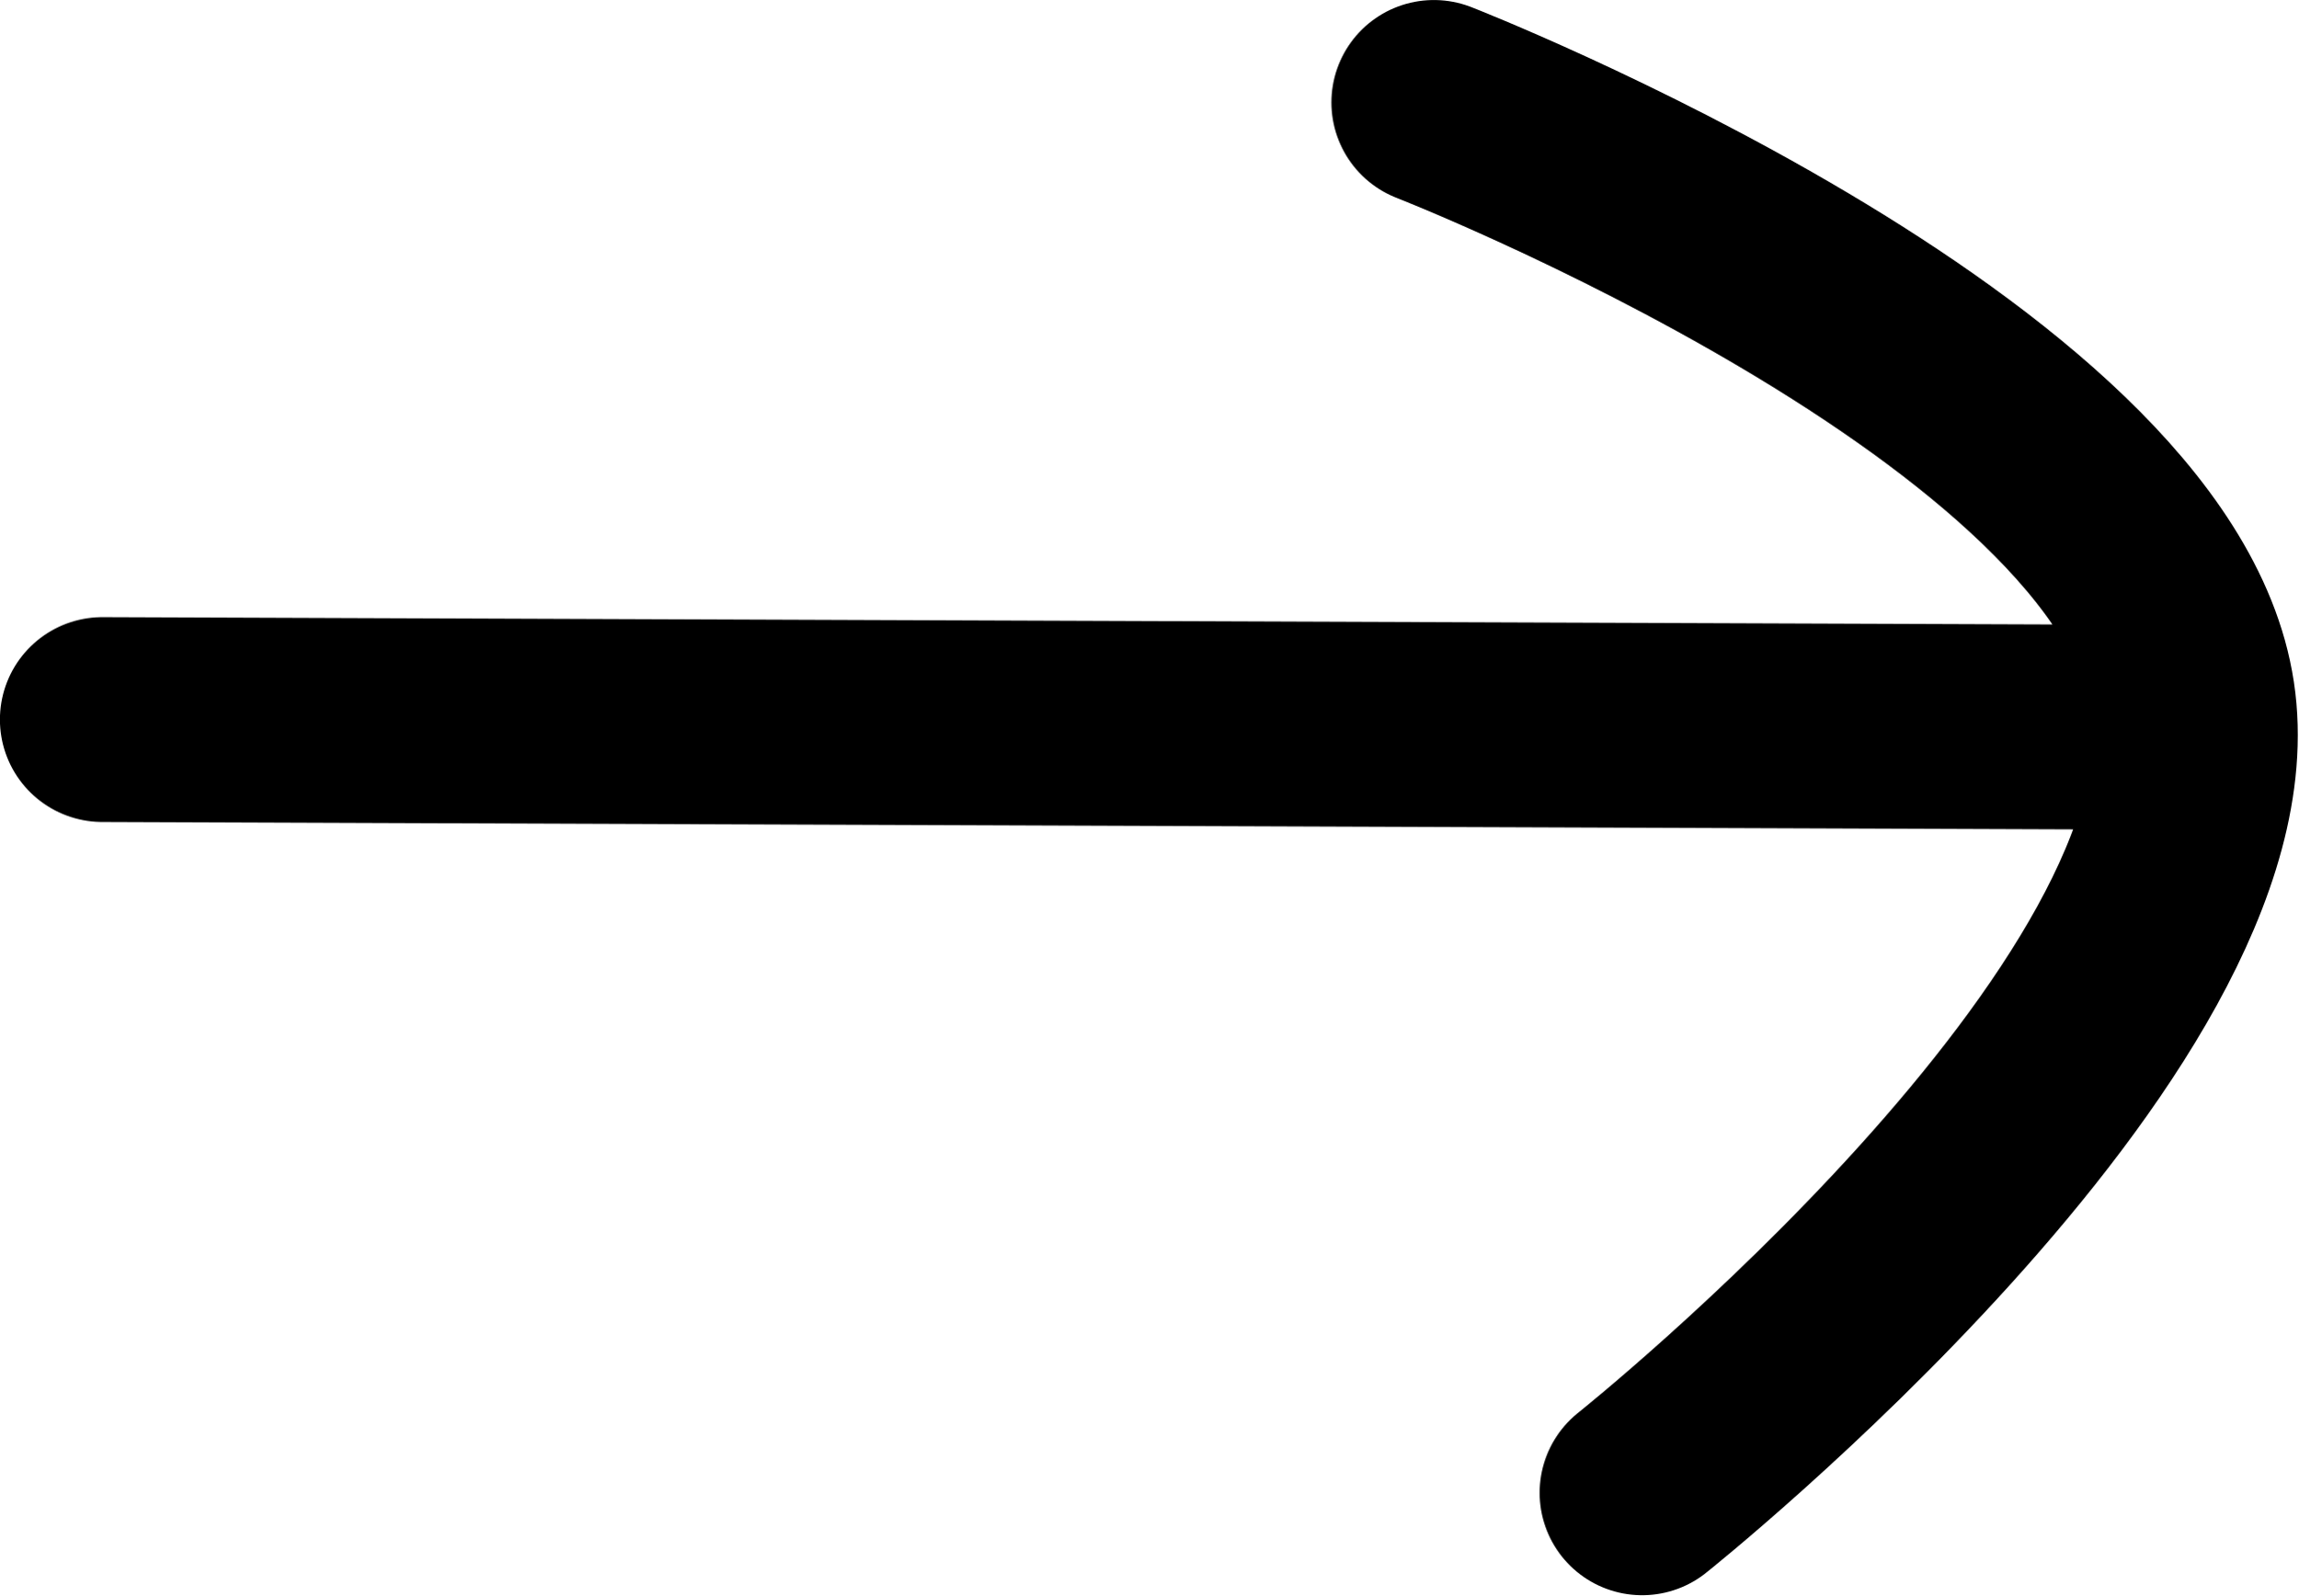
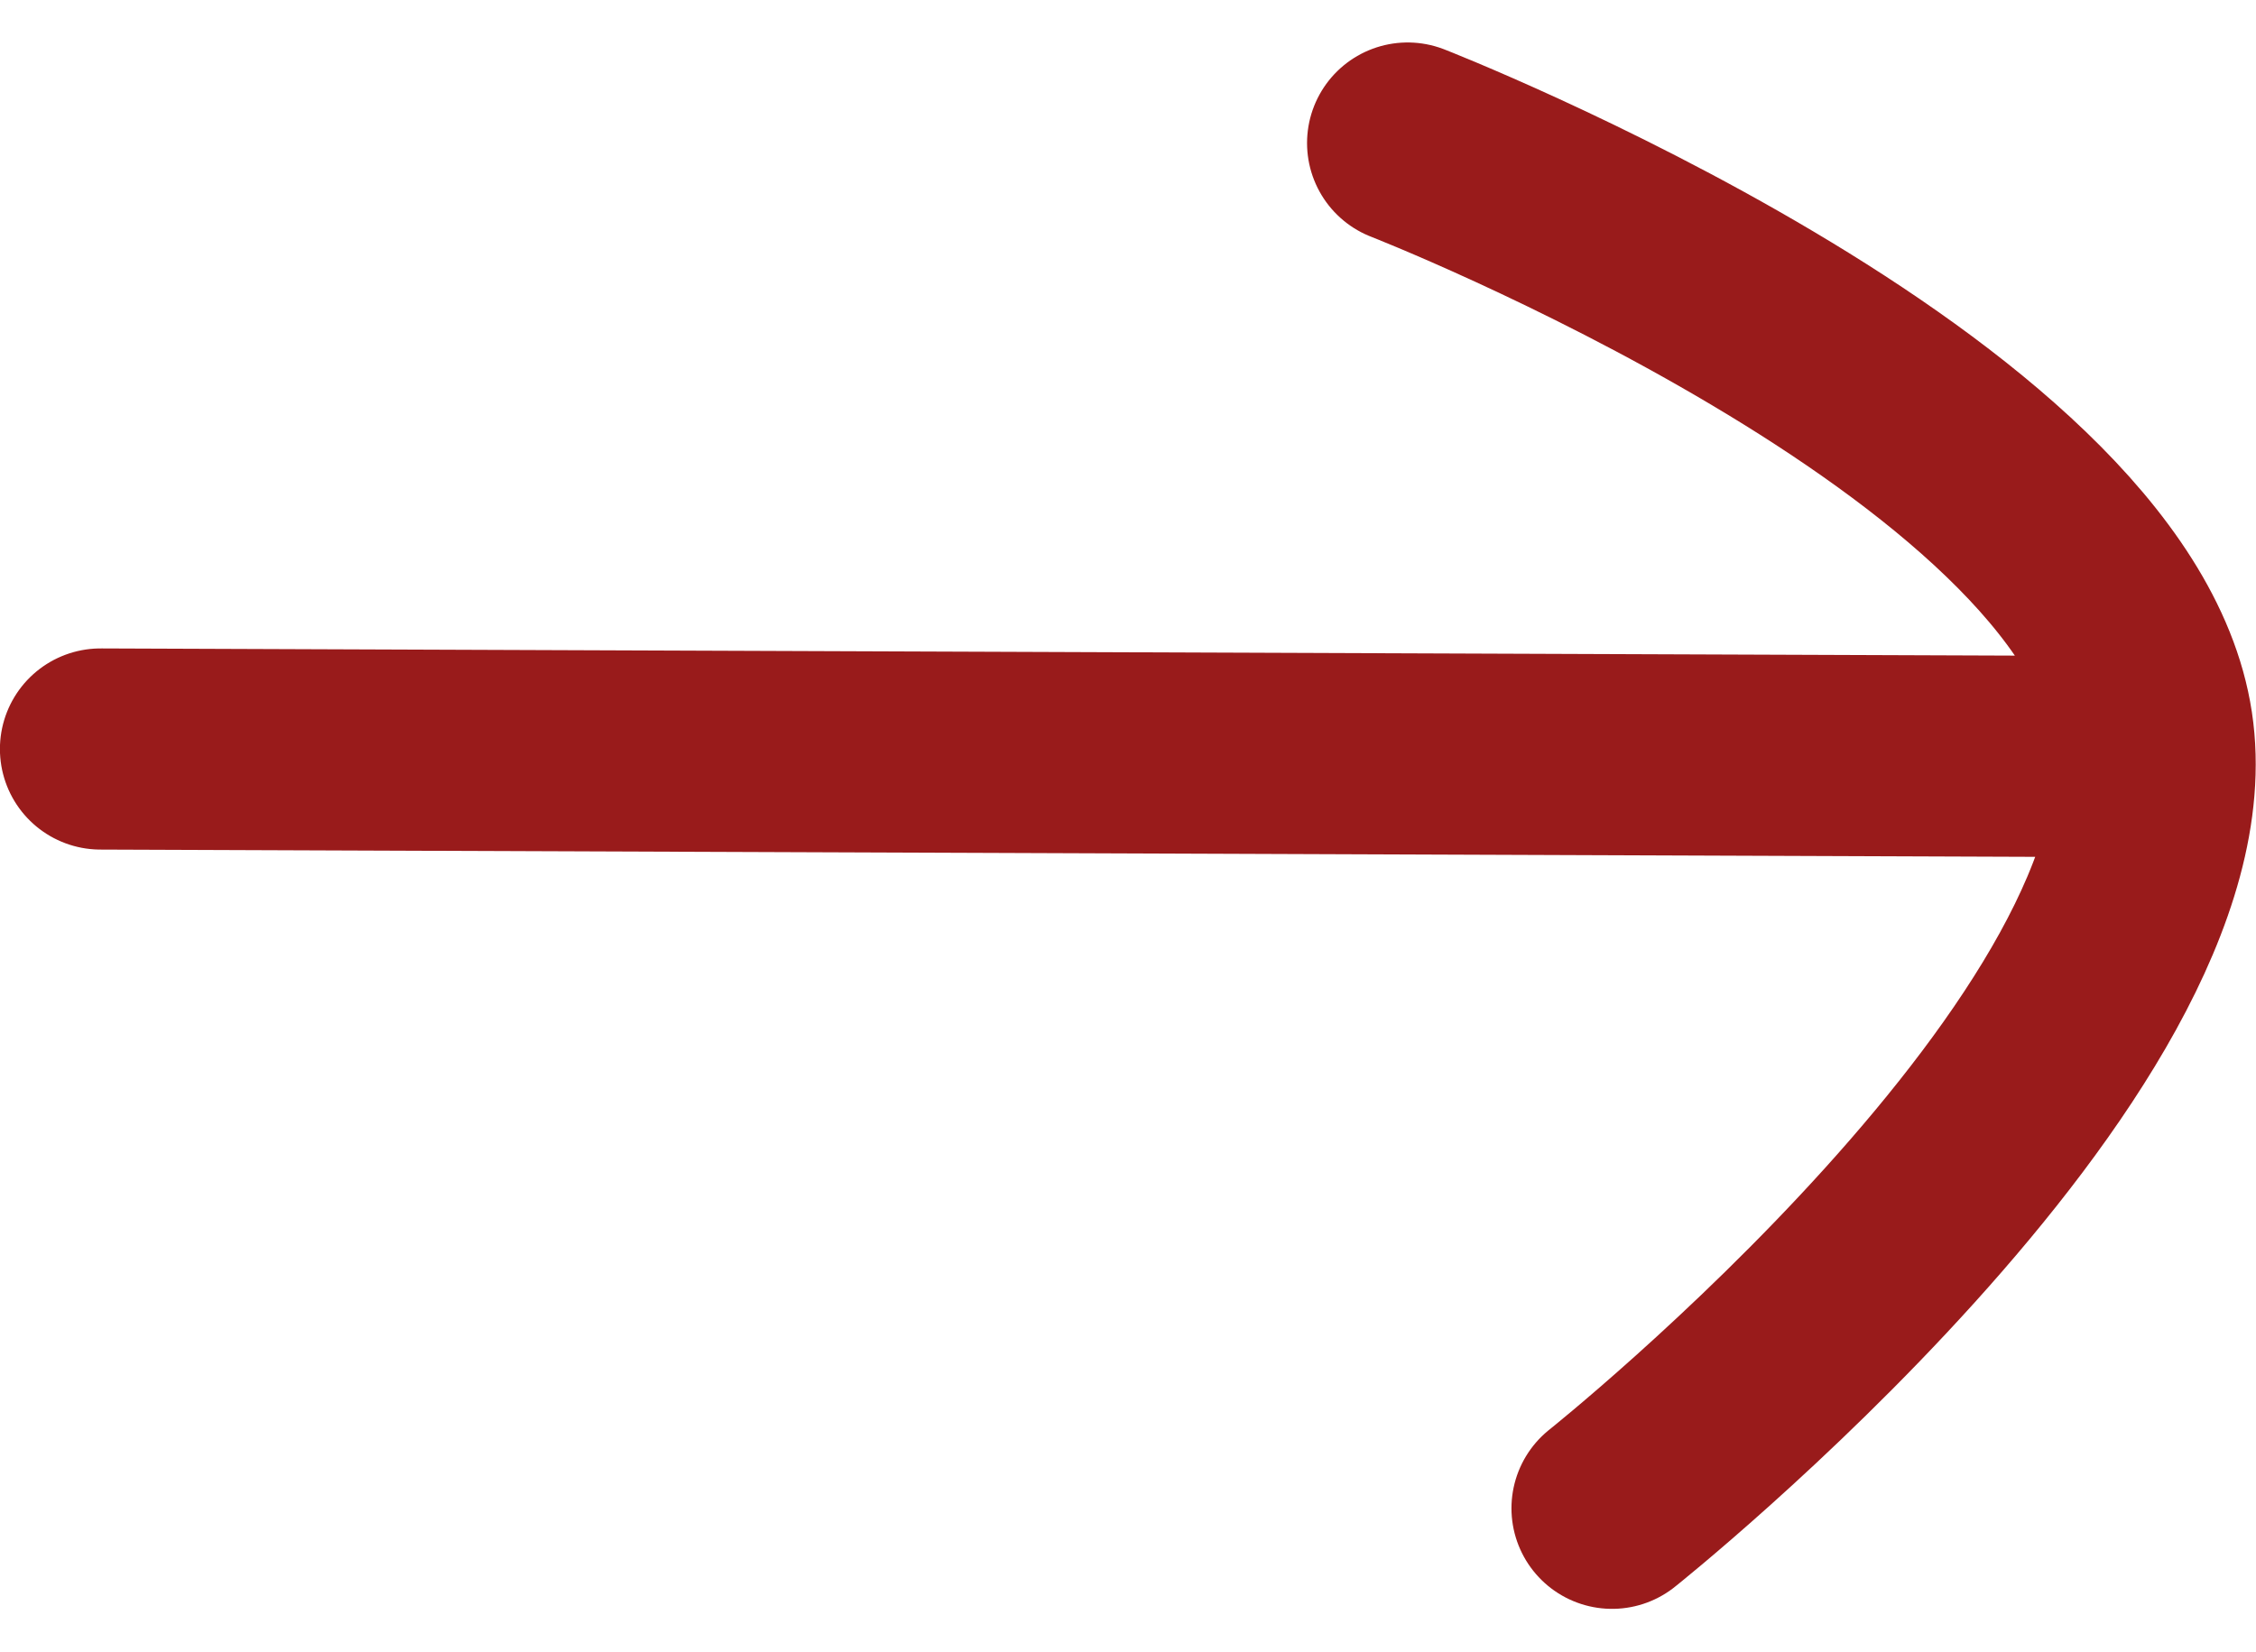
- <svg xmlns="http://www.w3.org/2000/svg" width="35.604mm" height="24.725mm" viewBox="0 0 35.604 24.725" version="1.1" id="svg5">
+ <svg xmlns="http://www.w3.org/2000/svg" width="40.604mm" height="29.725mm" viewBox="0 0 35.604 24.725" version="1.1" id="svg5">
  <defs id="defs2" />
  <g id="layer1" transform="translate(-41.85778,-156.982)">
-     <path id="path1753" style="fill:none;stroke:#000000;stroke-width:3.175;stroke-linecap:round;stroke-dasharray:none" d="m 64.073,158.57 c 0,0 11.009,4.296 11.754,9.219 0.748,4.941 -8.528,12.331 -8.528,12.331 m -23.855,-11.985 30.654,0.115" />
+     <path id="path1753" style="fill:none;stroke:#991b1b;stroke-width:3.175;stroke-linecap:round;stroke-dasharray:none" d="m 64.073,158.57 c 0,0 11.009,4.296 11.754,9.219 0.748,4.941 -8.528,12.331 -8.528,12.331 m -23.855,-11.985 30.654,0.115" />
  </g>
</svg>
